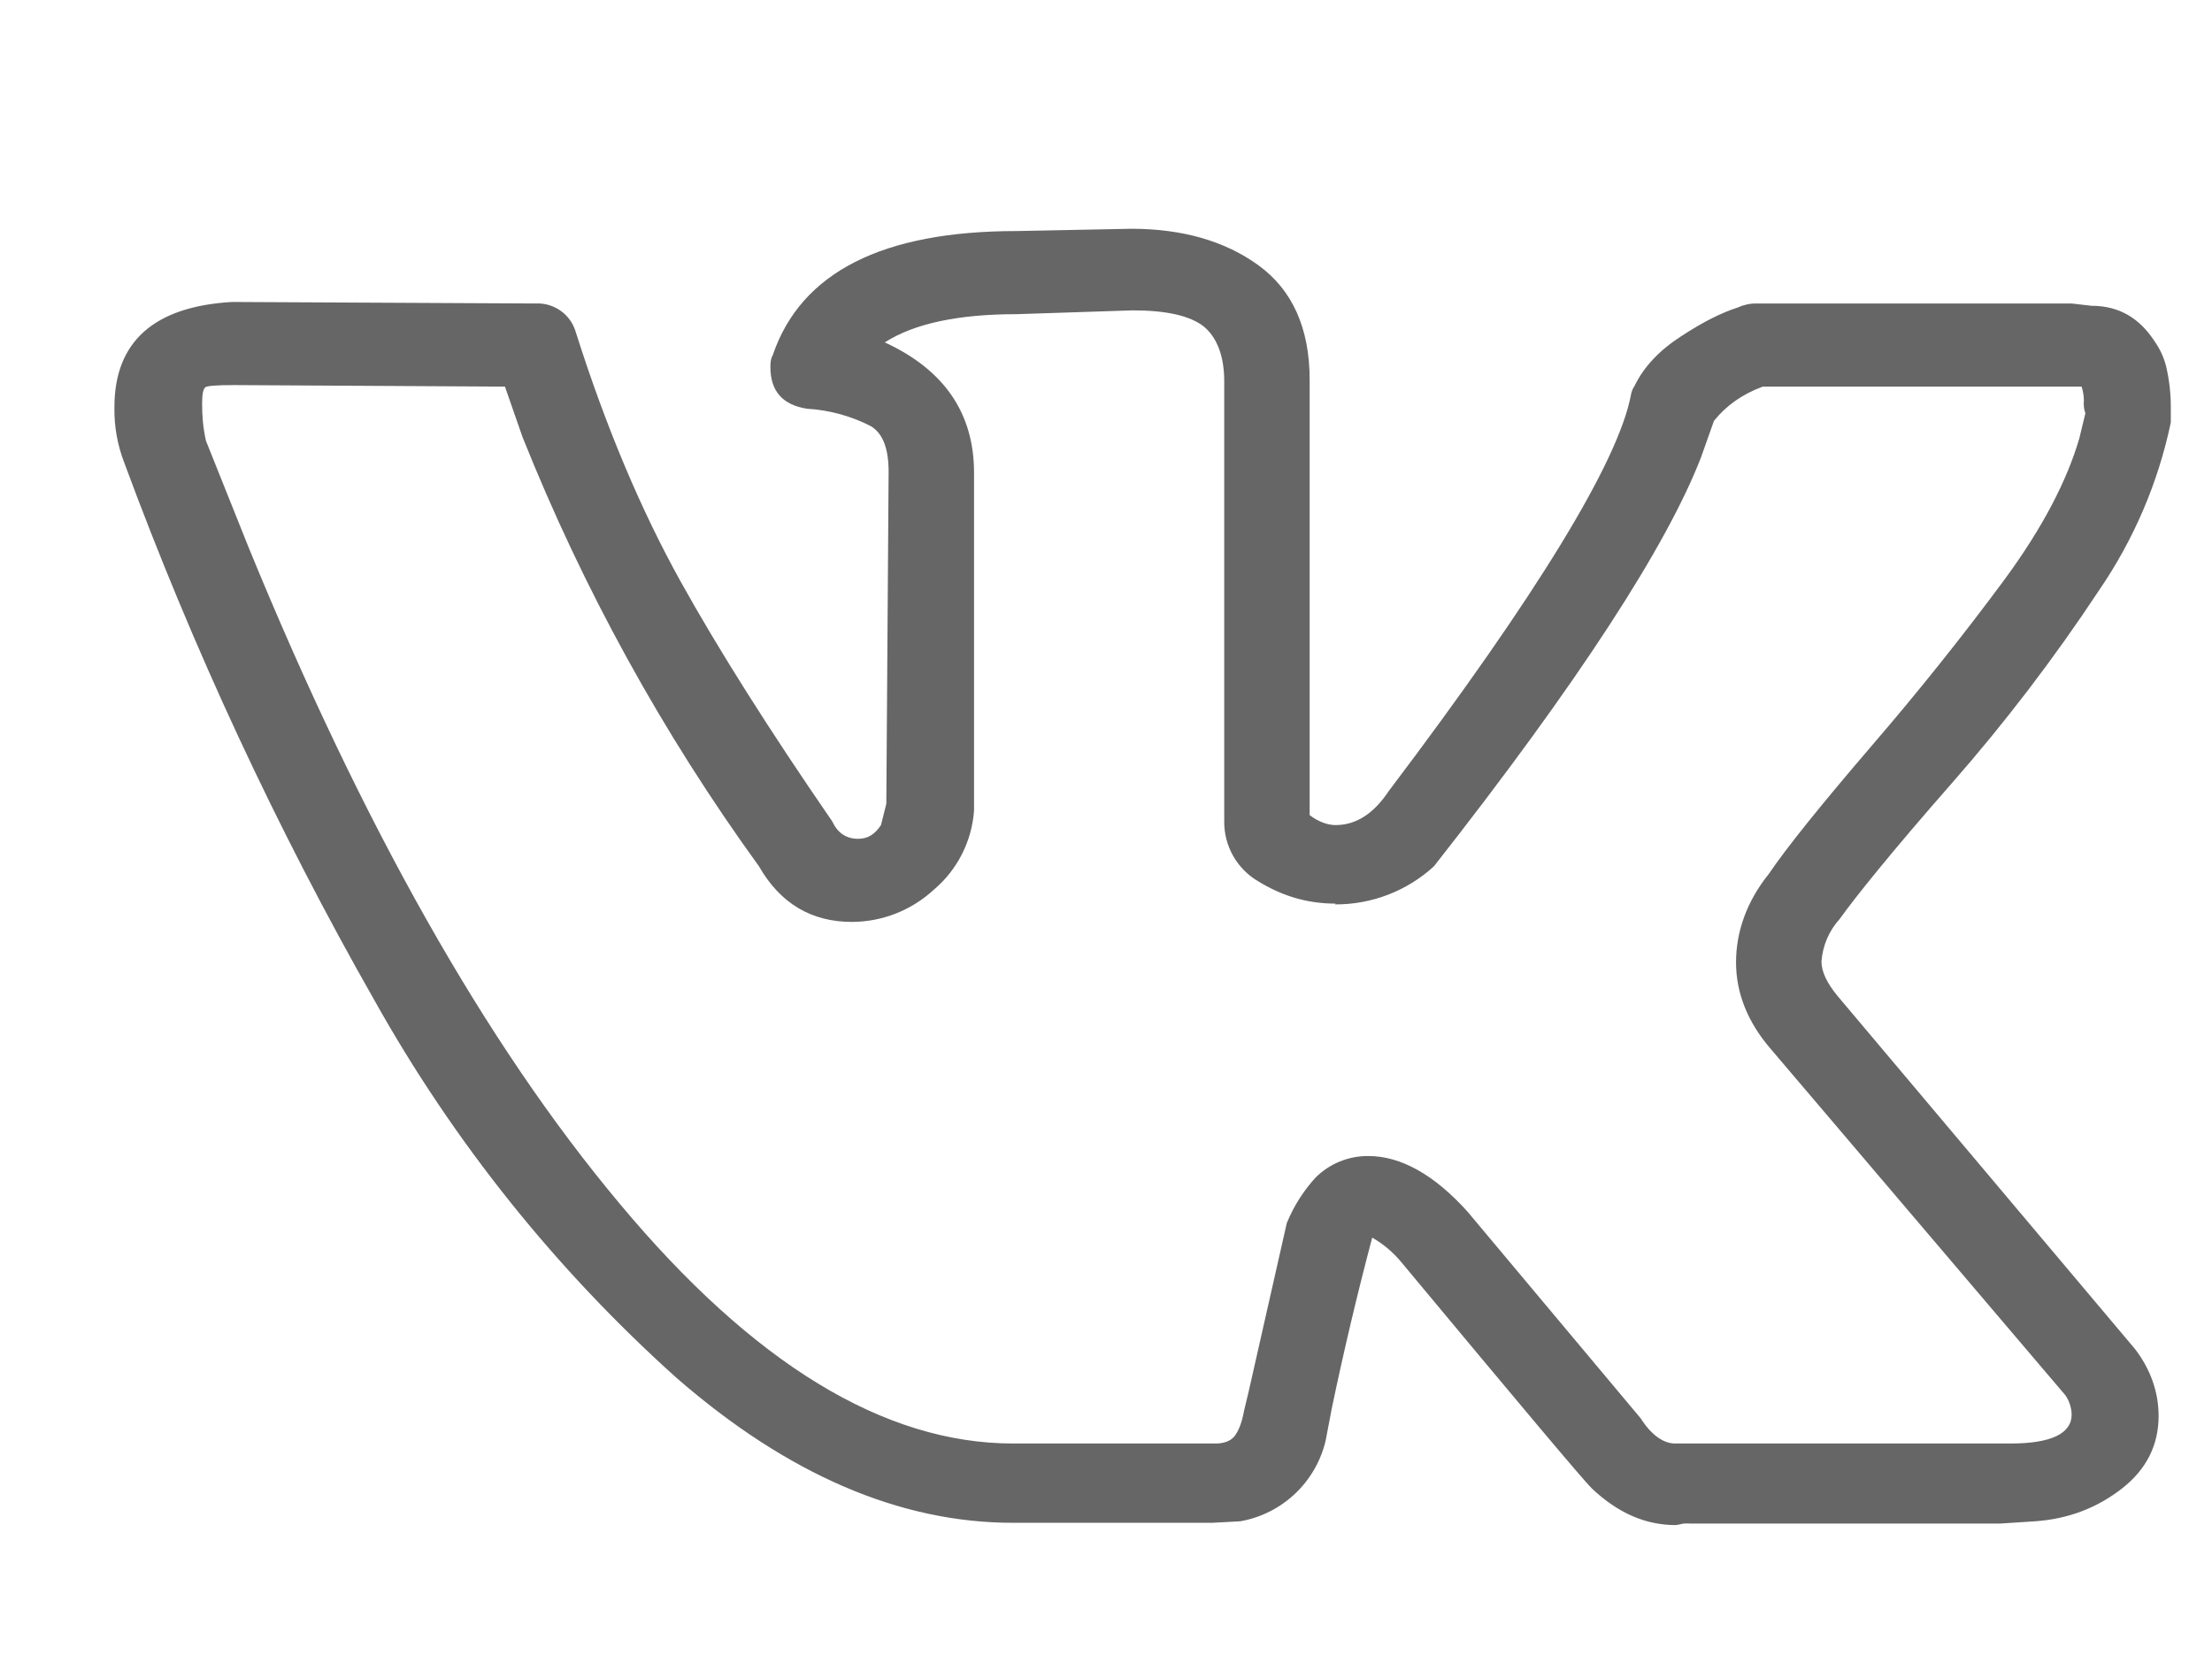
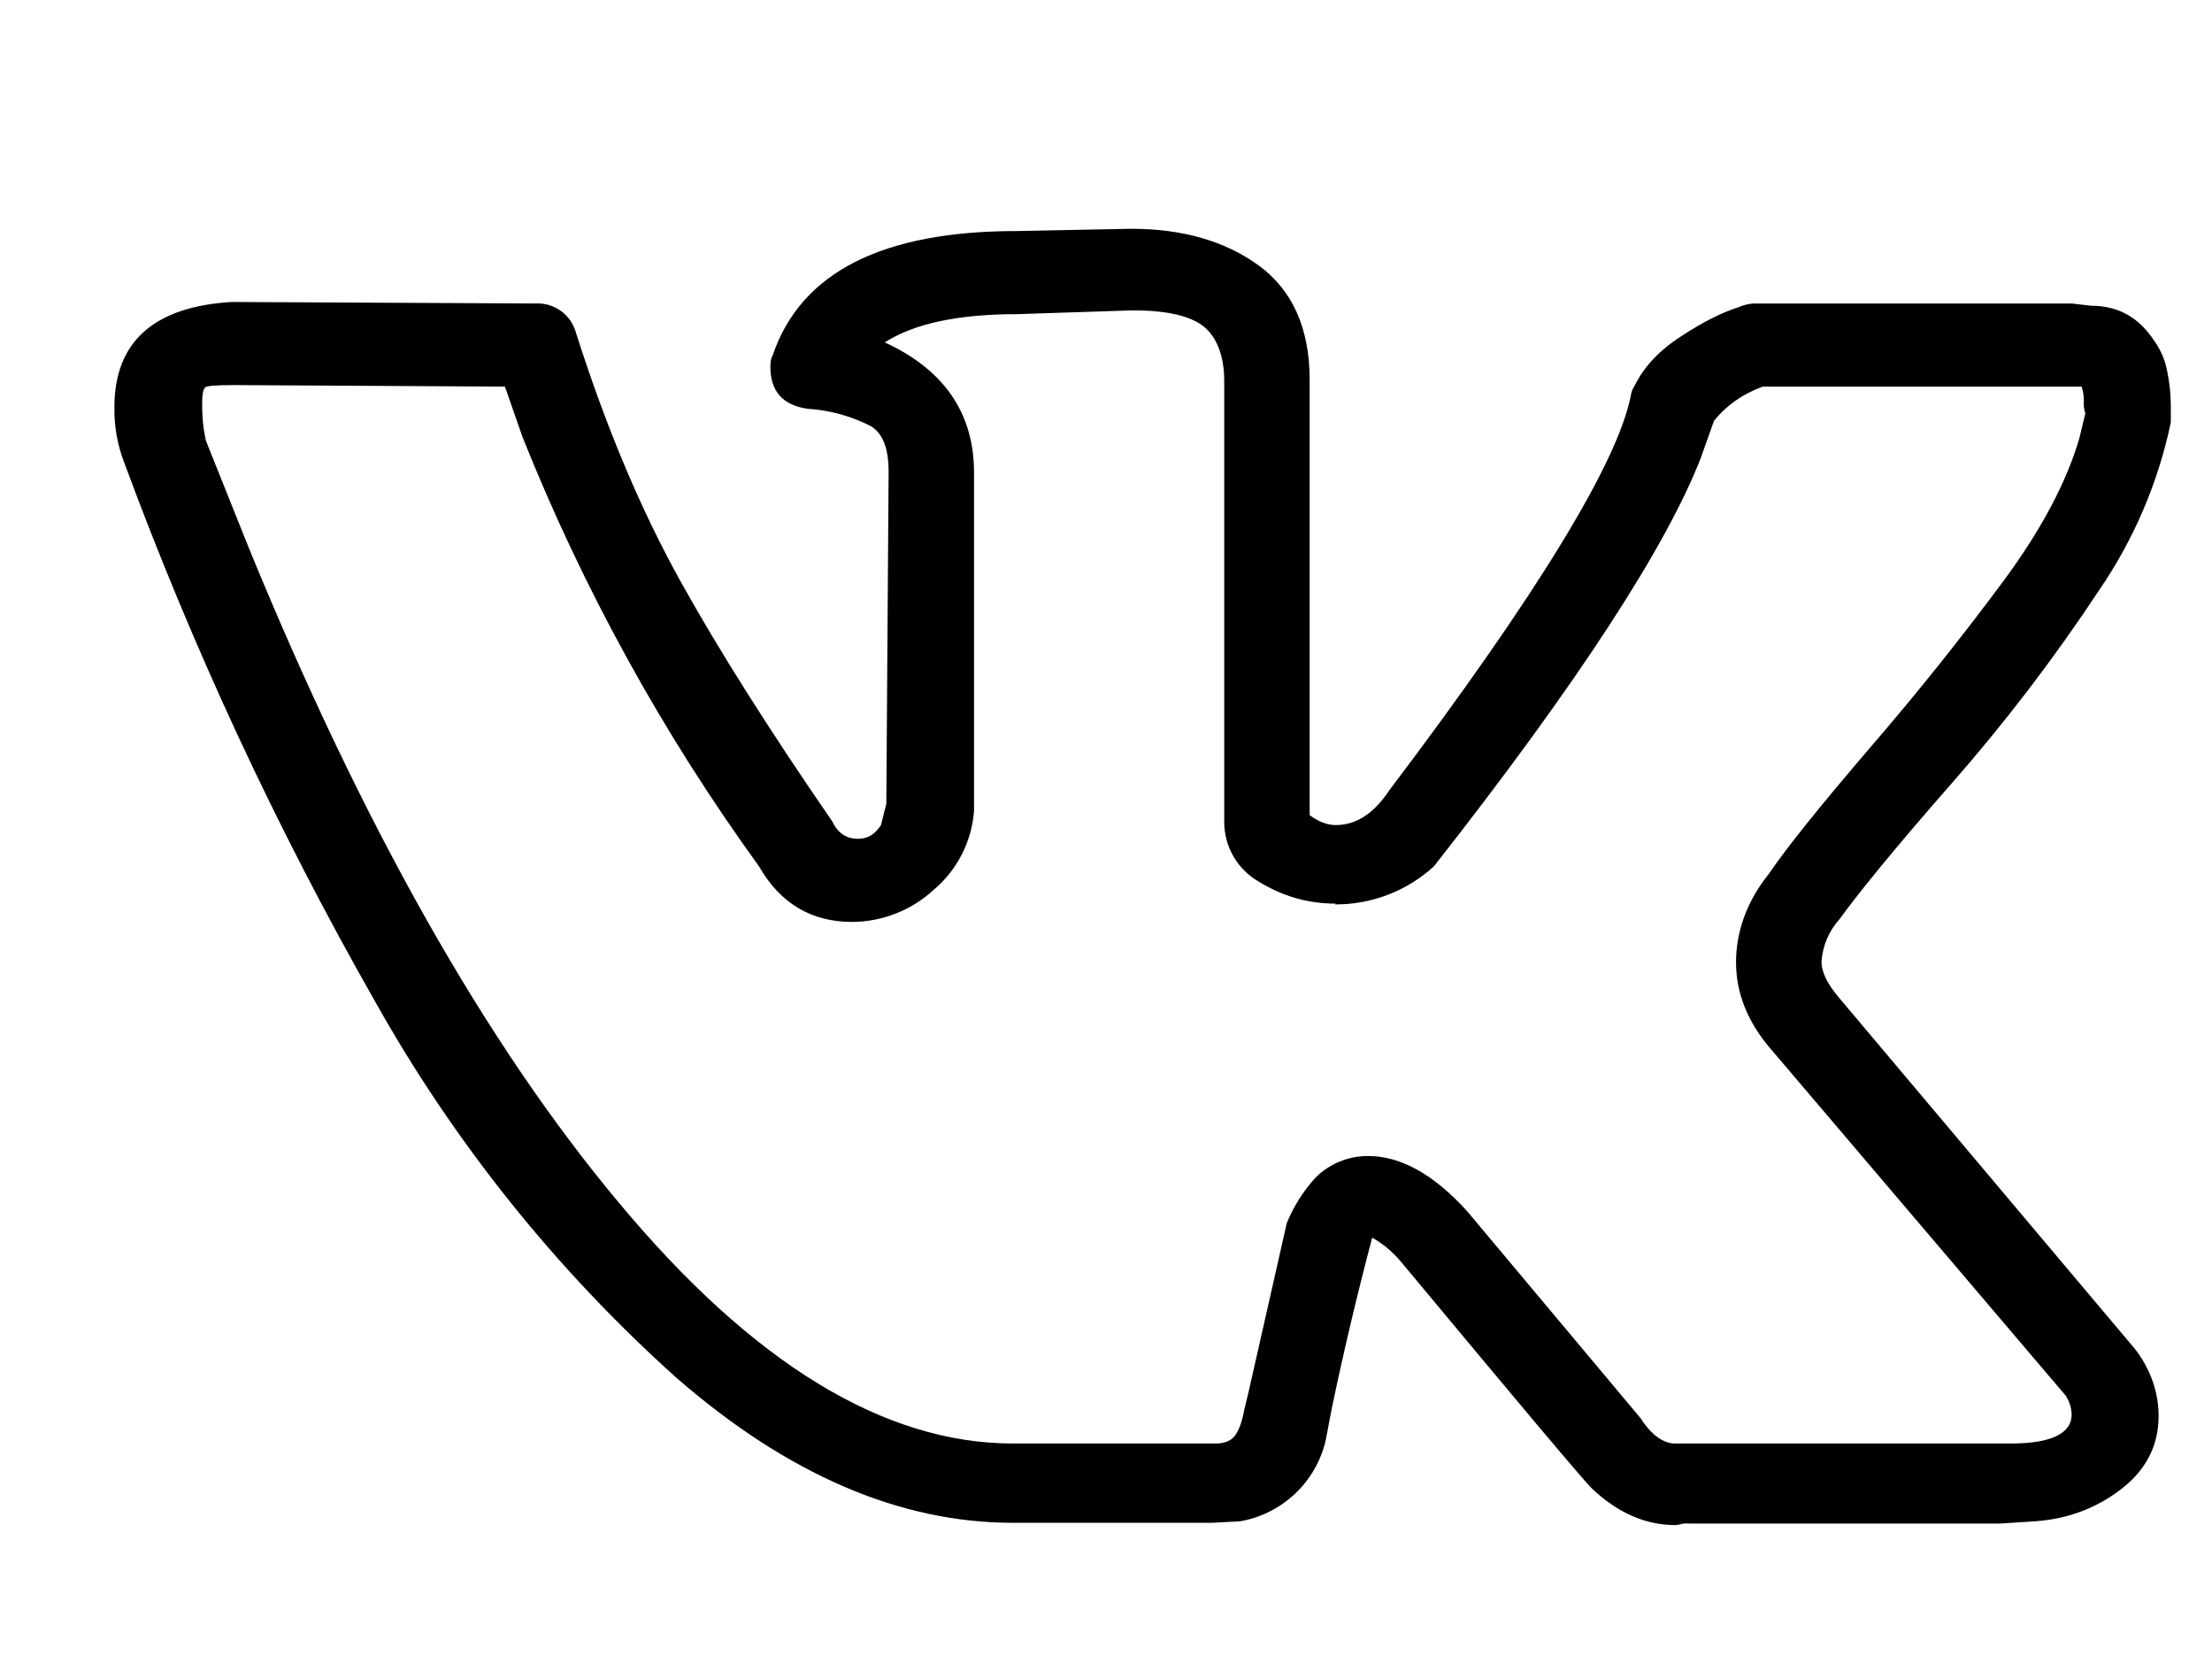
<svg xmlns="http://www.w3.org/2000/svg" viewBox="0 0 29 22">
-   <path fill="#666" d="M1.5 5.34c0-.86.52-1.32 1.54-1.38l3.98.02a.52.52 0 0 1 .53.38c.4 1.26.86 2.34 1.37 3.26.5.9 1.17 1.96 1.99 3.15.07.15.18.23.34.23.13 0 .22-.06.3-.18l.07-.28.03-4.35c0-.3-.07-.5-.23-.6a2.1 2.1 0 0 0-.84-.23c-.32-.05-.48-.23-.48-.55 0-.07.01-.12.03-.15.37-1.09 1.44-1.63 3.2-1.63l1.5-.03c.67 0 1.23.16 1.67.48.44.32.67.82.67 1.5v5.71c.12.09.24.13.34.13.27 0 .5-.15.7-.45 1.95-2.58 3-4.31 3.17-5.18a.3.3 0 0 1 .05-.13c.12-.25.33-.47.61-.65.29-.19.53-.31.75-.38a.55.55 0 0 1 .24-.05h4.13l.26.03c.36 0 .63.16.83.47.07.1.12.21.15.33a2.36 2.36 0 0 1 .06.55v.18a6.11 6.11 0 0 1-.94 2.2 23.4 23.4 0 0 1-1.93 2.53c-.79.9-1.27 1.5-1.47 1.78a.93.93 0 0 0-.24.56c0 .13.07.28.21.45l3.9 4.63c.2.26.31.56.31.88 0 .38-.16.7-.48.95-.32.25-.7.4-1.14.43l-.46.03h-4.05a.85.85 0 0 0-.1 0 .86.86 0 0 1-.1.02c-.4 0-.76-.16-1.1-.48-.13-.13-.96-1.12-2.5-2.97a1.39 1.39 0 0 0-.38-.32 43.69 43.69 0 0 0-.53 2.24l-.08.42a1.4 1.4 0 0 1-1.12 1.06l-.37.02h-2.61c-1.48 0-2.95-.63-4.41-1.9a19.33 19.33 0 0 1-3.96-4.95 47.61 47.61 0 0 1-3.28-7.05 1.92 1.92 0 0 1-.13-.73Zm16.01 6.51c-.37 0-.7-.1-1.01-.29a.9.9 0 0 1-.45-.79V5c0-.34-.1-.58-.27-.72-.18-.14-.49-.21-.93-.21l-1.52.05c-.76 0-1.34.12-1.73.37.78.36 1.17.93 1.17 1.71v4.43a1.5 1.5 0 0 1-.53 1.04 1.59 1.59 0 0 1-1.07.42c-.53 0-.94-.24-1.22-.73a26.08 26.08 0 0 1-3.1-5.63l-.23-.66-3.55-.02c-.23 0-.36.01-.38.03-.03.03-.04.1-.04.22 0 .15.01.3.05.48l.56 1.4c1.49 3.64 3.11 6.51 4.86 8.6 1.75 2.1 3.47 3.15 5.16 3.15h2.66c.1 0 .19-.03.24-.09.05-.06.1-.17.13-.34l.06-.25.5-2.21a2 2 0 0 1 .38-.6.97.97 0 0 1 .69-.28c.42 0 .86.24 1.3.73l2.27 2.71c.14.22.3.33.45.33h4.4c.53 0 .8-.13.8-.38a.47.47 0 0 0-.08-.25l-3.87-4.55c-.3-.35-.45-.73-.45-1.13 0-.4.14-.8.43-1.16.23-.34.68-.9 1.34-1.67a37.63 37.63 0 0 0 1.75-2.19c.5-.68.82-1.3.98-1.85l.08-.33a.37.37 0 0 1-.02-.16.57.57 0 0 0-.03-.19h-4.18c-.27.1-.48.25-.64.45L22.3 6c-.45 1.16-1.6 2.94-3.5 5.36a1.9 1.9 0 0 1-1.3.5Z" />
+   <path d="M1.5 5.34c0-.86.52-1.32 1.54-1.38l3.98.02a.52.52 0 0 1 .53.38c.4 1.26.86 2.34 1.37 3.26.5.9 1.17 1.96 1.99 3.15.07.15.18.23.34.23.13 0 .22-.06.3-.18l.07-.28.03-4.35c0-.3-.07-.5-.23-.6a2.1 2.1 0 0 0-.84-.23c-.32-.05-.48-.23-.48-.55 0-.07.01-.12.03-.15.37-1.09 1.44-1.63 3.2-1.63l1.5-.03c.67 0 1.23.16 1.67.48.44.32.67.82.67 1.5v5.71c.12.09.24.13.34.13.27 0 .5-.15.7-.45 1.95-2.58 3-4.31 3.17-5.18a.3.3 0 0 1 .05-.13c.12-.25.33-.47.61-.65.29-.19.53-.31.75-.38a.55.55 0 0 1 .24-.05h4.13l.26.03c.36 0 .63.16.83.47.07.1.12.21.15.33a2.36 2.36 0 0 1 .06.55v.18a6.11 6.11 0 0 1-.94 2.2 23.4 23.4 0 0 1-1.93 2.53c-.79.9-1.27 1.5-1.47 1.78a.93.93 0 0 0-.24.56c0 .13.07.28.21.45l3.9 4.63c.2.26.31.56.31.88 0 .38-.16.7-.48.95-.32.25-.7.4-1.14.43l-.46.03h-4.05a.85.85 0 0 0-.1 0 .86.86 0 0 1-.1.02c-.4 0-.76-.16-1.1-.48-.13-.13-.96-1.12-2.5-2.97a1.39 1.39 0 0 0-.38-.32 43.69 43.69 0 0 0-.53 2.24l-.08.42a1.4 1.4 0 0 1-1.12 1.06l-.37.02h-2.61c-1.48 0-2.95-.63-4.41-1.9a19.33 19.33 0 0 1-3.96-4.95 47.61 47.61 0 0 1-3.28-7.05 1.92 1.92 0 0 1-.13-.73Zm16.01 6.51c-.37 0-.7-.1-1.01-.29a.9.9 0 0 1-.45-.79V5c0-.34-.1-.58-.27-.72-.18-.14-.49-.21-.93-.21l-1.52.05c-.76 0-1.34.12-1.73.37.78.36 1.17.93 1.17 1.71v4.43a1.5 1.5 0 0 1-.53 1.04 1.59 1.59 0 0 1-1.07.42c-.53 0-.94-.24-1.22-.73a26.08 26.08 0 0 1-3.1-5.63l-.23-.66-3.55-.02c-.23 0-.36.01-.38.03-.03.03-.04.1-.04.22 0 .15.01.3.05.48l.56 1.4c1.49 3.64 3.11 6.51 4.86 8.6 1.75 2.1 3.47 3.15 5.16 3.15h2.66c.1 0 .19-.03.24-.09.05-.06.1-.17.13-.34l.06-.25.5-2.21a2 2 0 0 1 .38-.6.97.97 0 0 1 .69-.28c.42 0 .86.24 1.3.73l2.27 2.71c.14.22.3.33.45.33h4.4c.53 0 .8-.13.8-.38a.47.47 0 0 0-.08-.25l-3.87-4.55c-.3-.35-.45-.73-.45-1.13 0-.4.14-.8.43-1.16.23-.34.68-.9 1.34-1.67a37.63 37.63 0 0 0 1.75-2.19c.5-.68.82-1.3.98-1.85l.08-.33a.37.37 0 0 1-.02-.16.57.57 0 0 0-.03-.19h-4.18c-.27.1-.48.25-.64.45L22.3 6c-.45 1.16-1.6 2.94-3.5 5.36a1.9 1.9 0 0 1-1.3.5Z" />
</svg>
